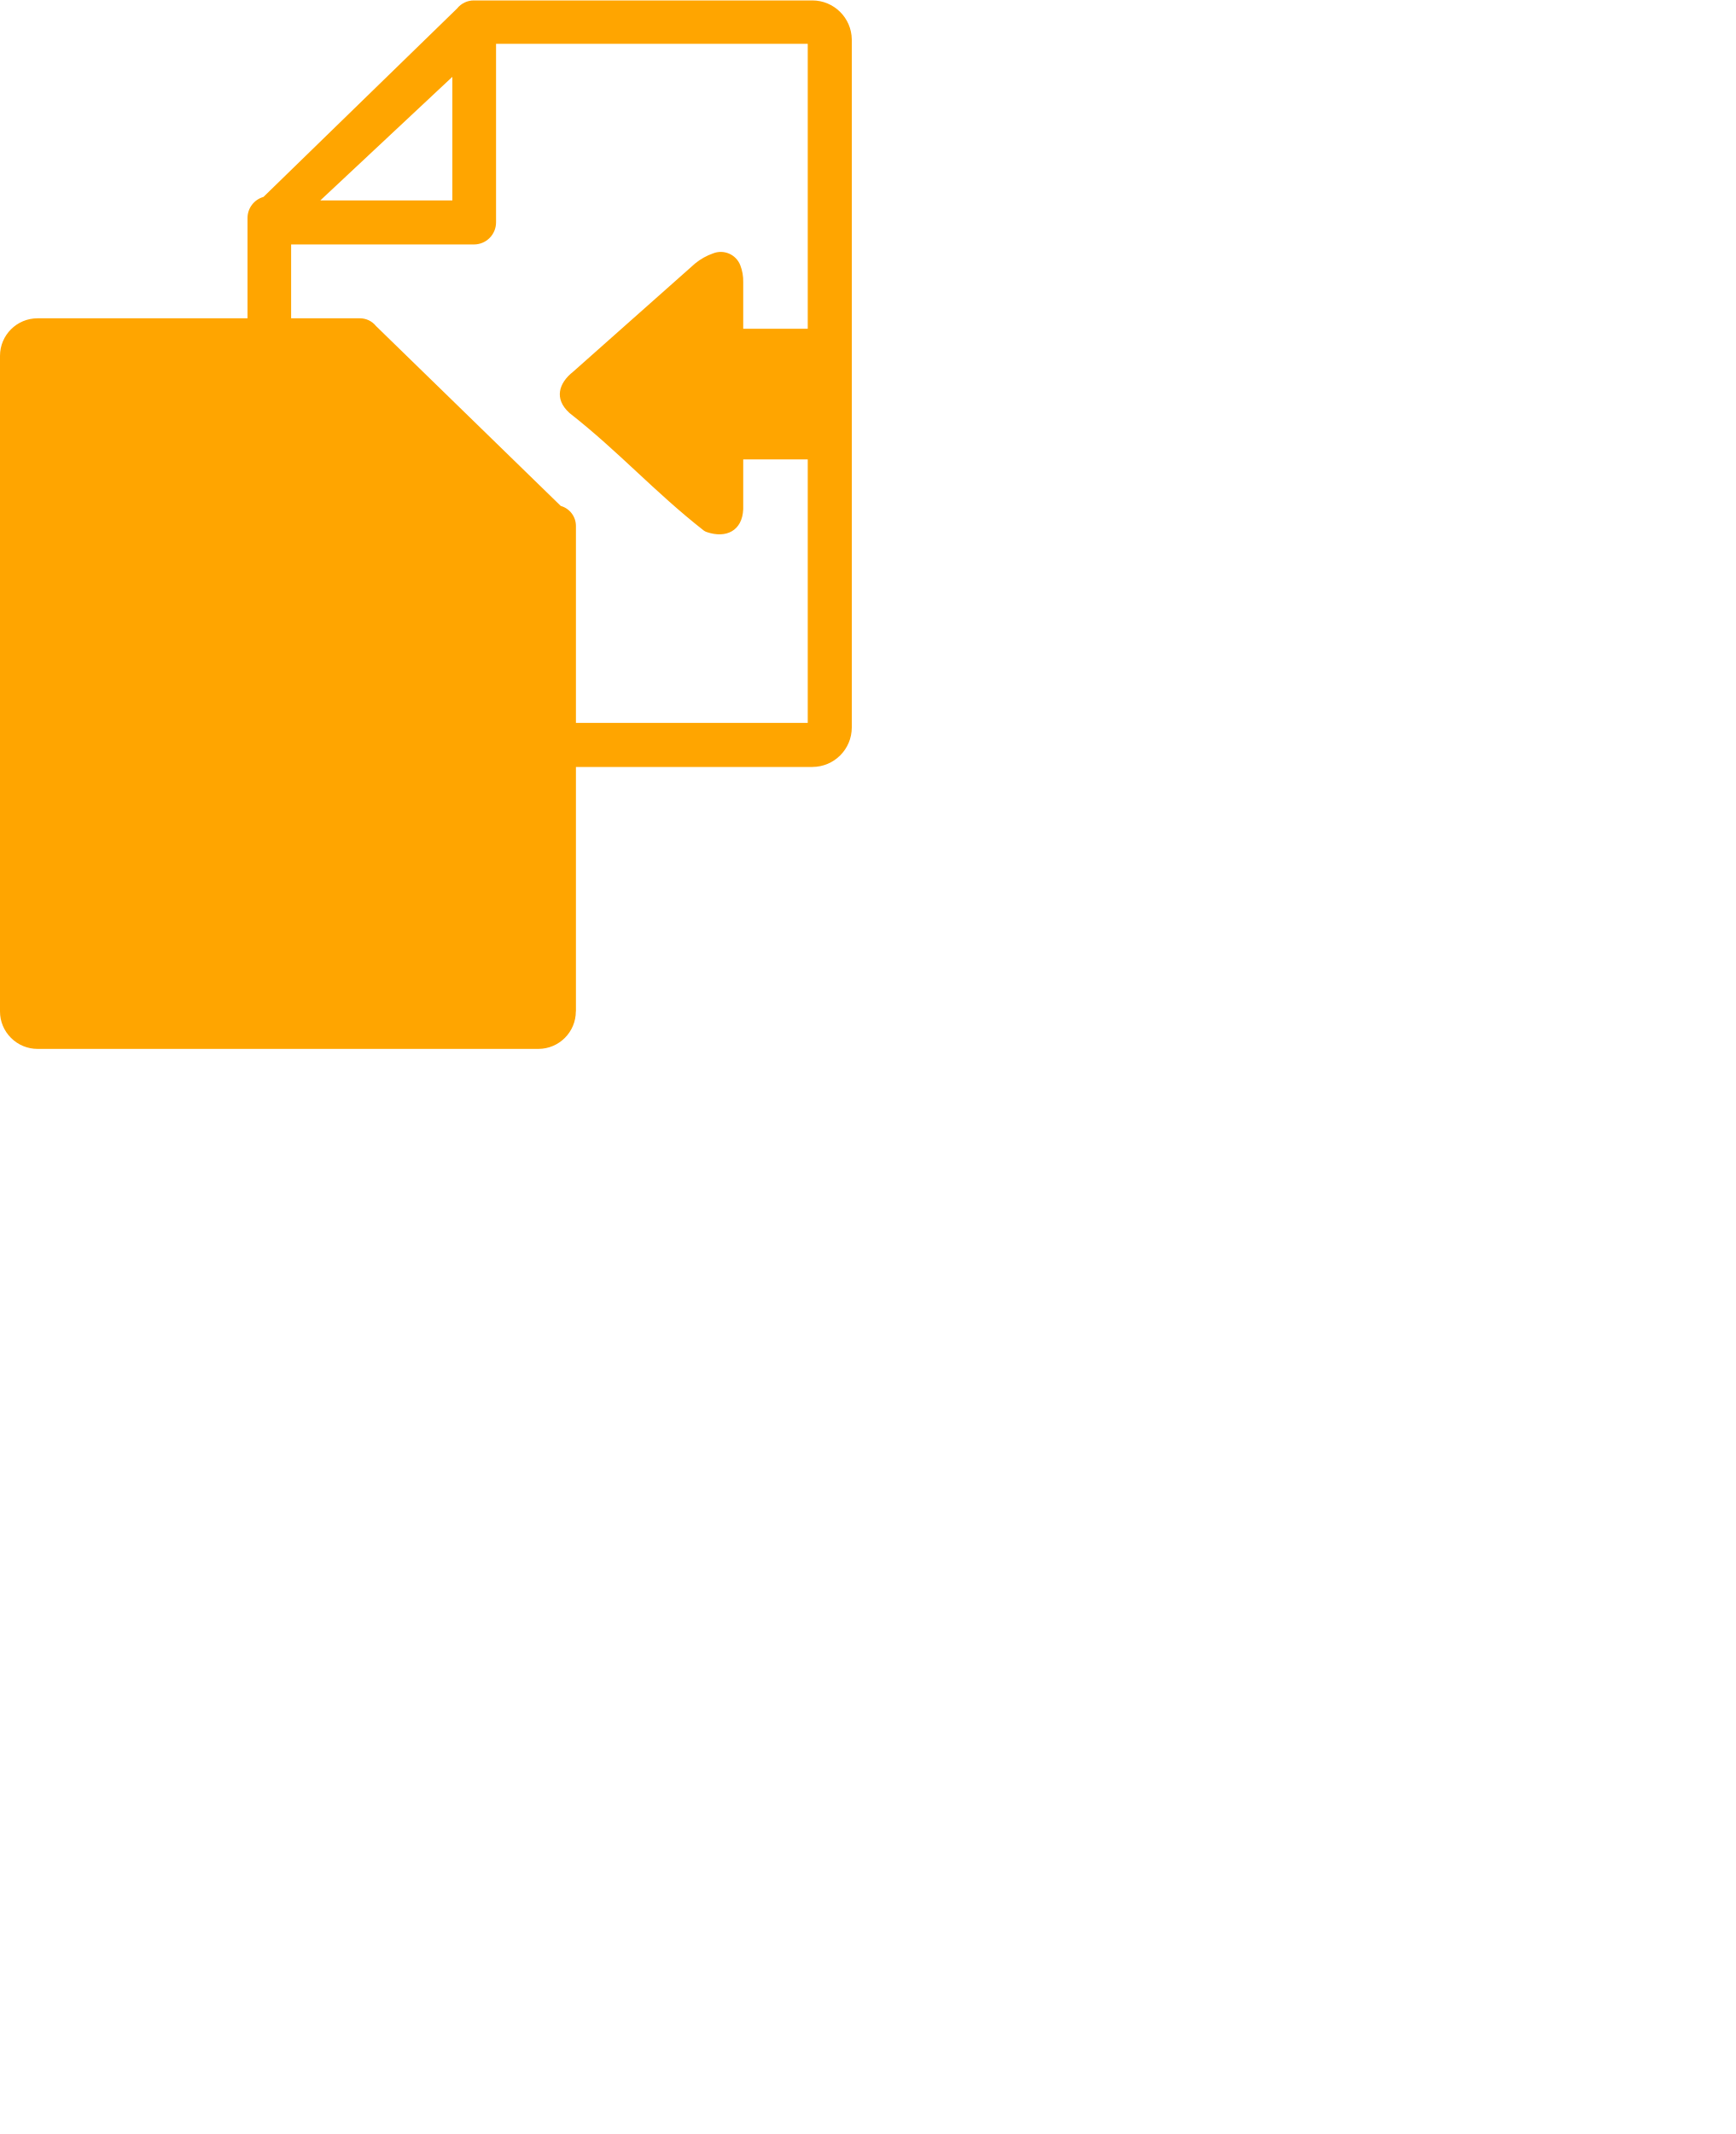
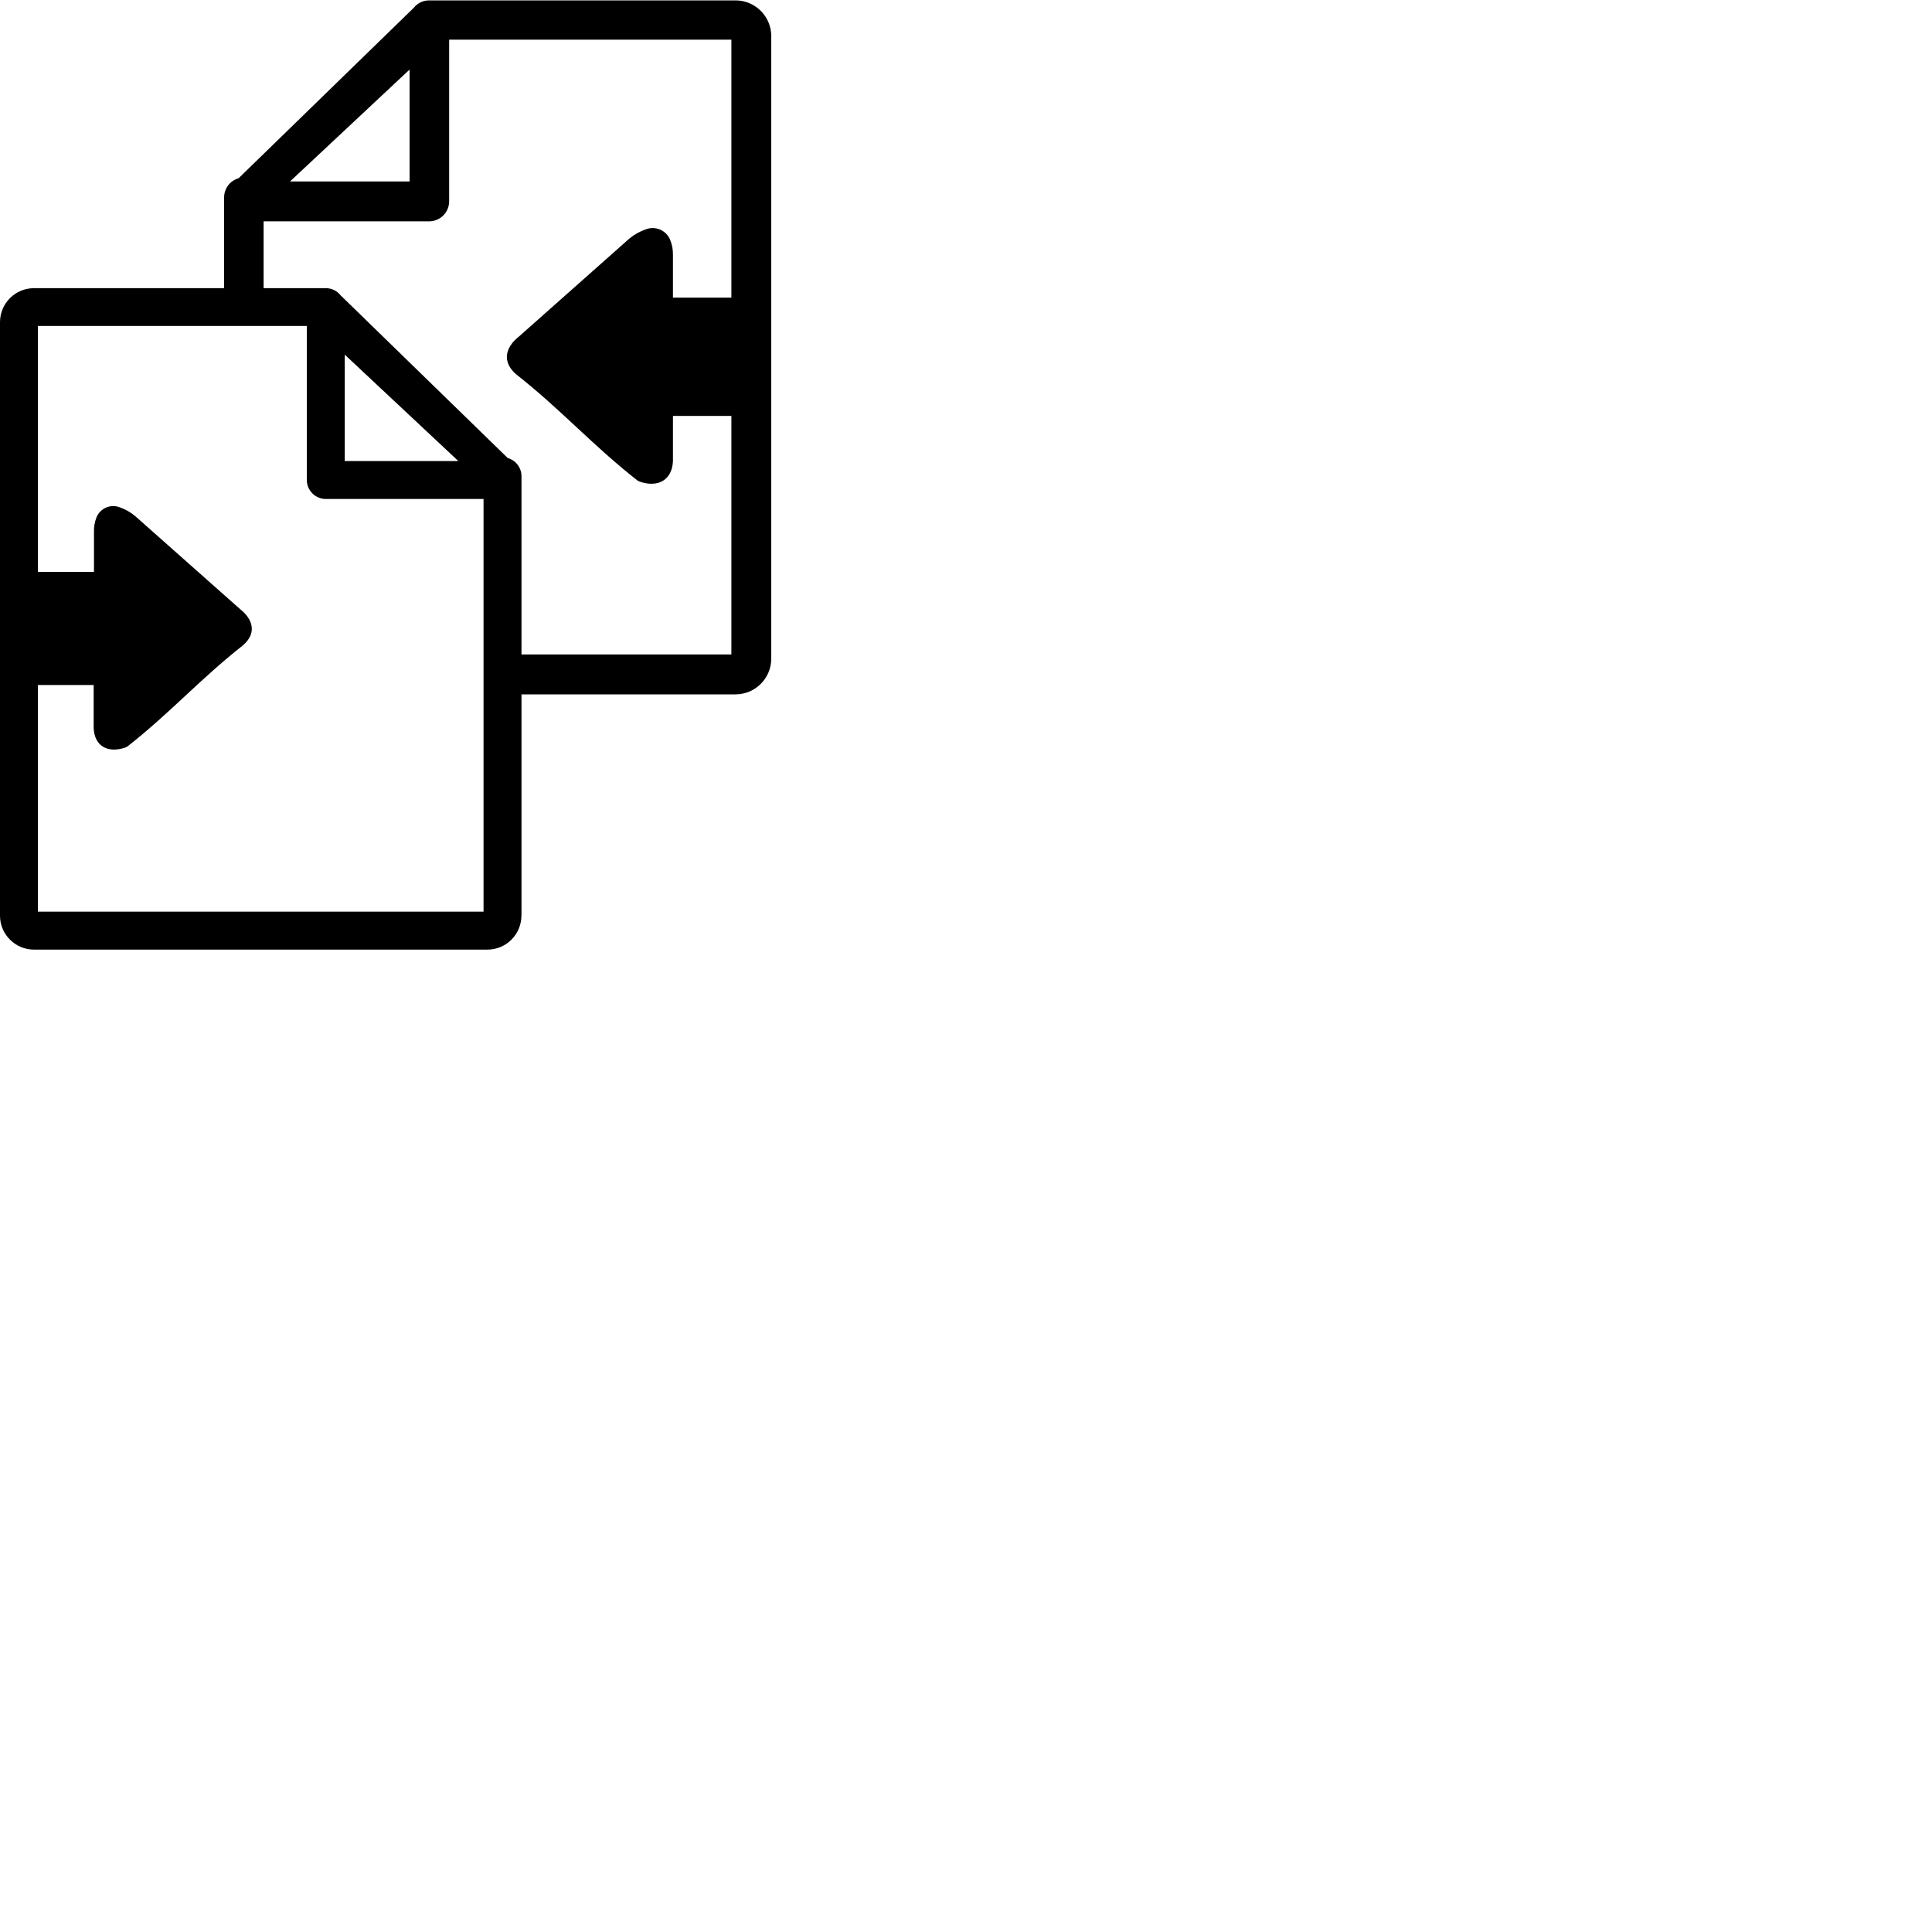
- <svg xmlns="http://www.w3.org/2000/svg" viewBox="0 0 203.33 250">
+ <svg xmlns="http://www.w3.org/2000/svg" id="Layer_1" data-name="Layer 1" viewBox="0 0 250 250">
  <defs>
-     <style />
+     <style>.cls-1{fill-rule:evenodd;} fill: orange;</style>
  </defs>
-   <path d="M67.47,118.48a4.4,4.4,0,0,1-4.38,4.4H4.4a4.38,4.38,0,0,1-3.11-1.29A4.35,4.35,0,0,1,0,118.48V41.69a4.4,4.4,0,0,1,4.4-4.4H29V25.55a2.57,2.57,0,0,1,1.87-2.48L53.55,1a2.52,2.52,0,0,1,2-.95H95.18A4.63,4.63,0,0,1,99.8,4.62V85.23a4.63,4.63,0,0,1-4.62,4.62H67.48v28.63ZM34.11,37.29h8.06a2.4,2.4,0,0,1,1.88.9L65.7,59.27a2.44,2.44,0,0,1,1.78,2.36V84.69H94.64V53.82H87.08v5.84c-.11,2.52-2,3.45-4.28,2.67a1.24,1.24,0,0,1-.36-.19C76.62,57.57,72.6,53,66.77,48.42l-.08-.07c-1.77-1.62-1.25-3.46.47-4.81L81.45,30.86a6.91,6.91,0,0,1,2.11-1.18,2.45,2.45,0,0,1,3.17,1.38,5.05,5.05,0,0,1,.35,2c0,1.81,0,3.64,0,5.45h7.56V5.13H58.12V26.05a2.59,2.59,0,0,1-2.59,2.59H34.11v8.65ZM53,9,37.53,23.48H53V9Zm-40.84,65H4.91V42.18H39.7V62.1a2.47,2.47,0,0,0,2.47,2.47h20.4q0,26.7,0,53.4H4.91V88.64h7.21V94.2c.1,2.4,1.88,3.28,4.07,2.54a1,1,0,0,0,.34-.18c5.55-4.36,9.38-8.71,14.93-13.07l.07-.07c1.7-1.53,1.19-3.29-.44-4.58L17.48,66.77a6.43,6.43,0,0,0-2-1.13,2.34,2.34,0,0,0-3,1.32,4.78,4.78,0,0,0-.32,1.9c0,1.73,0,3.47,0,5.19ZM44.61,45.89l14.7,13.77H44.61V45.89Z" style="fill: orange;" />
+   <path class="cls-1" d="M67.47,118.48a4.4,4.4,0,0,1-4.38,4.4H4.4a4.38,4.38,0,0,1-3.11-1.29A4.35,4.35,0,0,1,0,118.48V41.69a4.4,4.4,0,0,1,4.4-4.4H29V25.55a2.57,2.57,0,0,1,1.87-2.48L53.55,1a2.52,2.52,0,0,1,2-.95H95.18A4.63,4.63,0,0,1,99.8,4.62V85.23a4.63,4.63,0,0,1-4.62,4.62H67.48v28.63ZM34.11,37.29h8.06a2.4,2.4,0,0,1,1.88.9L65.7,59.27a2.44,2.44,0,0,1,1.78,2.36V84.69H94.64V53.82H87.08v5.84c-.11,2.52-2,3.45-4.28,2.67a1.24,1.24,0,0,1-.36-.19C76.62,57.57,72.6,53,66.77,48.42l-.08-.07c-1.77-1.62-1.25-3.46.47-4.81L81.45,30.86a6.91,6.91,0,0,1,2.11-1.18,2.45,2.45,0,0,1,3.17,1.38,5.05,5.05,0,0,1,.35,2c0,1.81,0,3.64,0,5.45h7.56V5.13H58.12V26.05a2.59,2.59,0,0,1-2.59,2.59H34.11v8.65ZM53,9,37.53,23.48H53V9Zm-40.84,65H4.91V42.18H39.7V62.1a2.47,2.47,0,0,0,2.47,2.47h20.4q0,26.7,0,53.4H4.91V88.64h7.21V94.2c.1,2.4,1.88,3.28,4.07,2.54a1,1,0,0,0,.34-.18c5.55-4.36,9.38-8.71,14.93-13.07l.07-.07c1.7-1.53,1.19-3.29-.44-4.58L17.48,66.77a6.43,6.43,0,0,0-2-1.13,2.34,2.34,0,0,0-3,1.32,4.78,4.78,0,0,0-.32,1.9c0,1.73,0,3.47,0,5.19ZM44.61,45.89l14.7,13.77H44.61V45.89Z" />
</svg>
